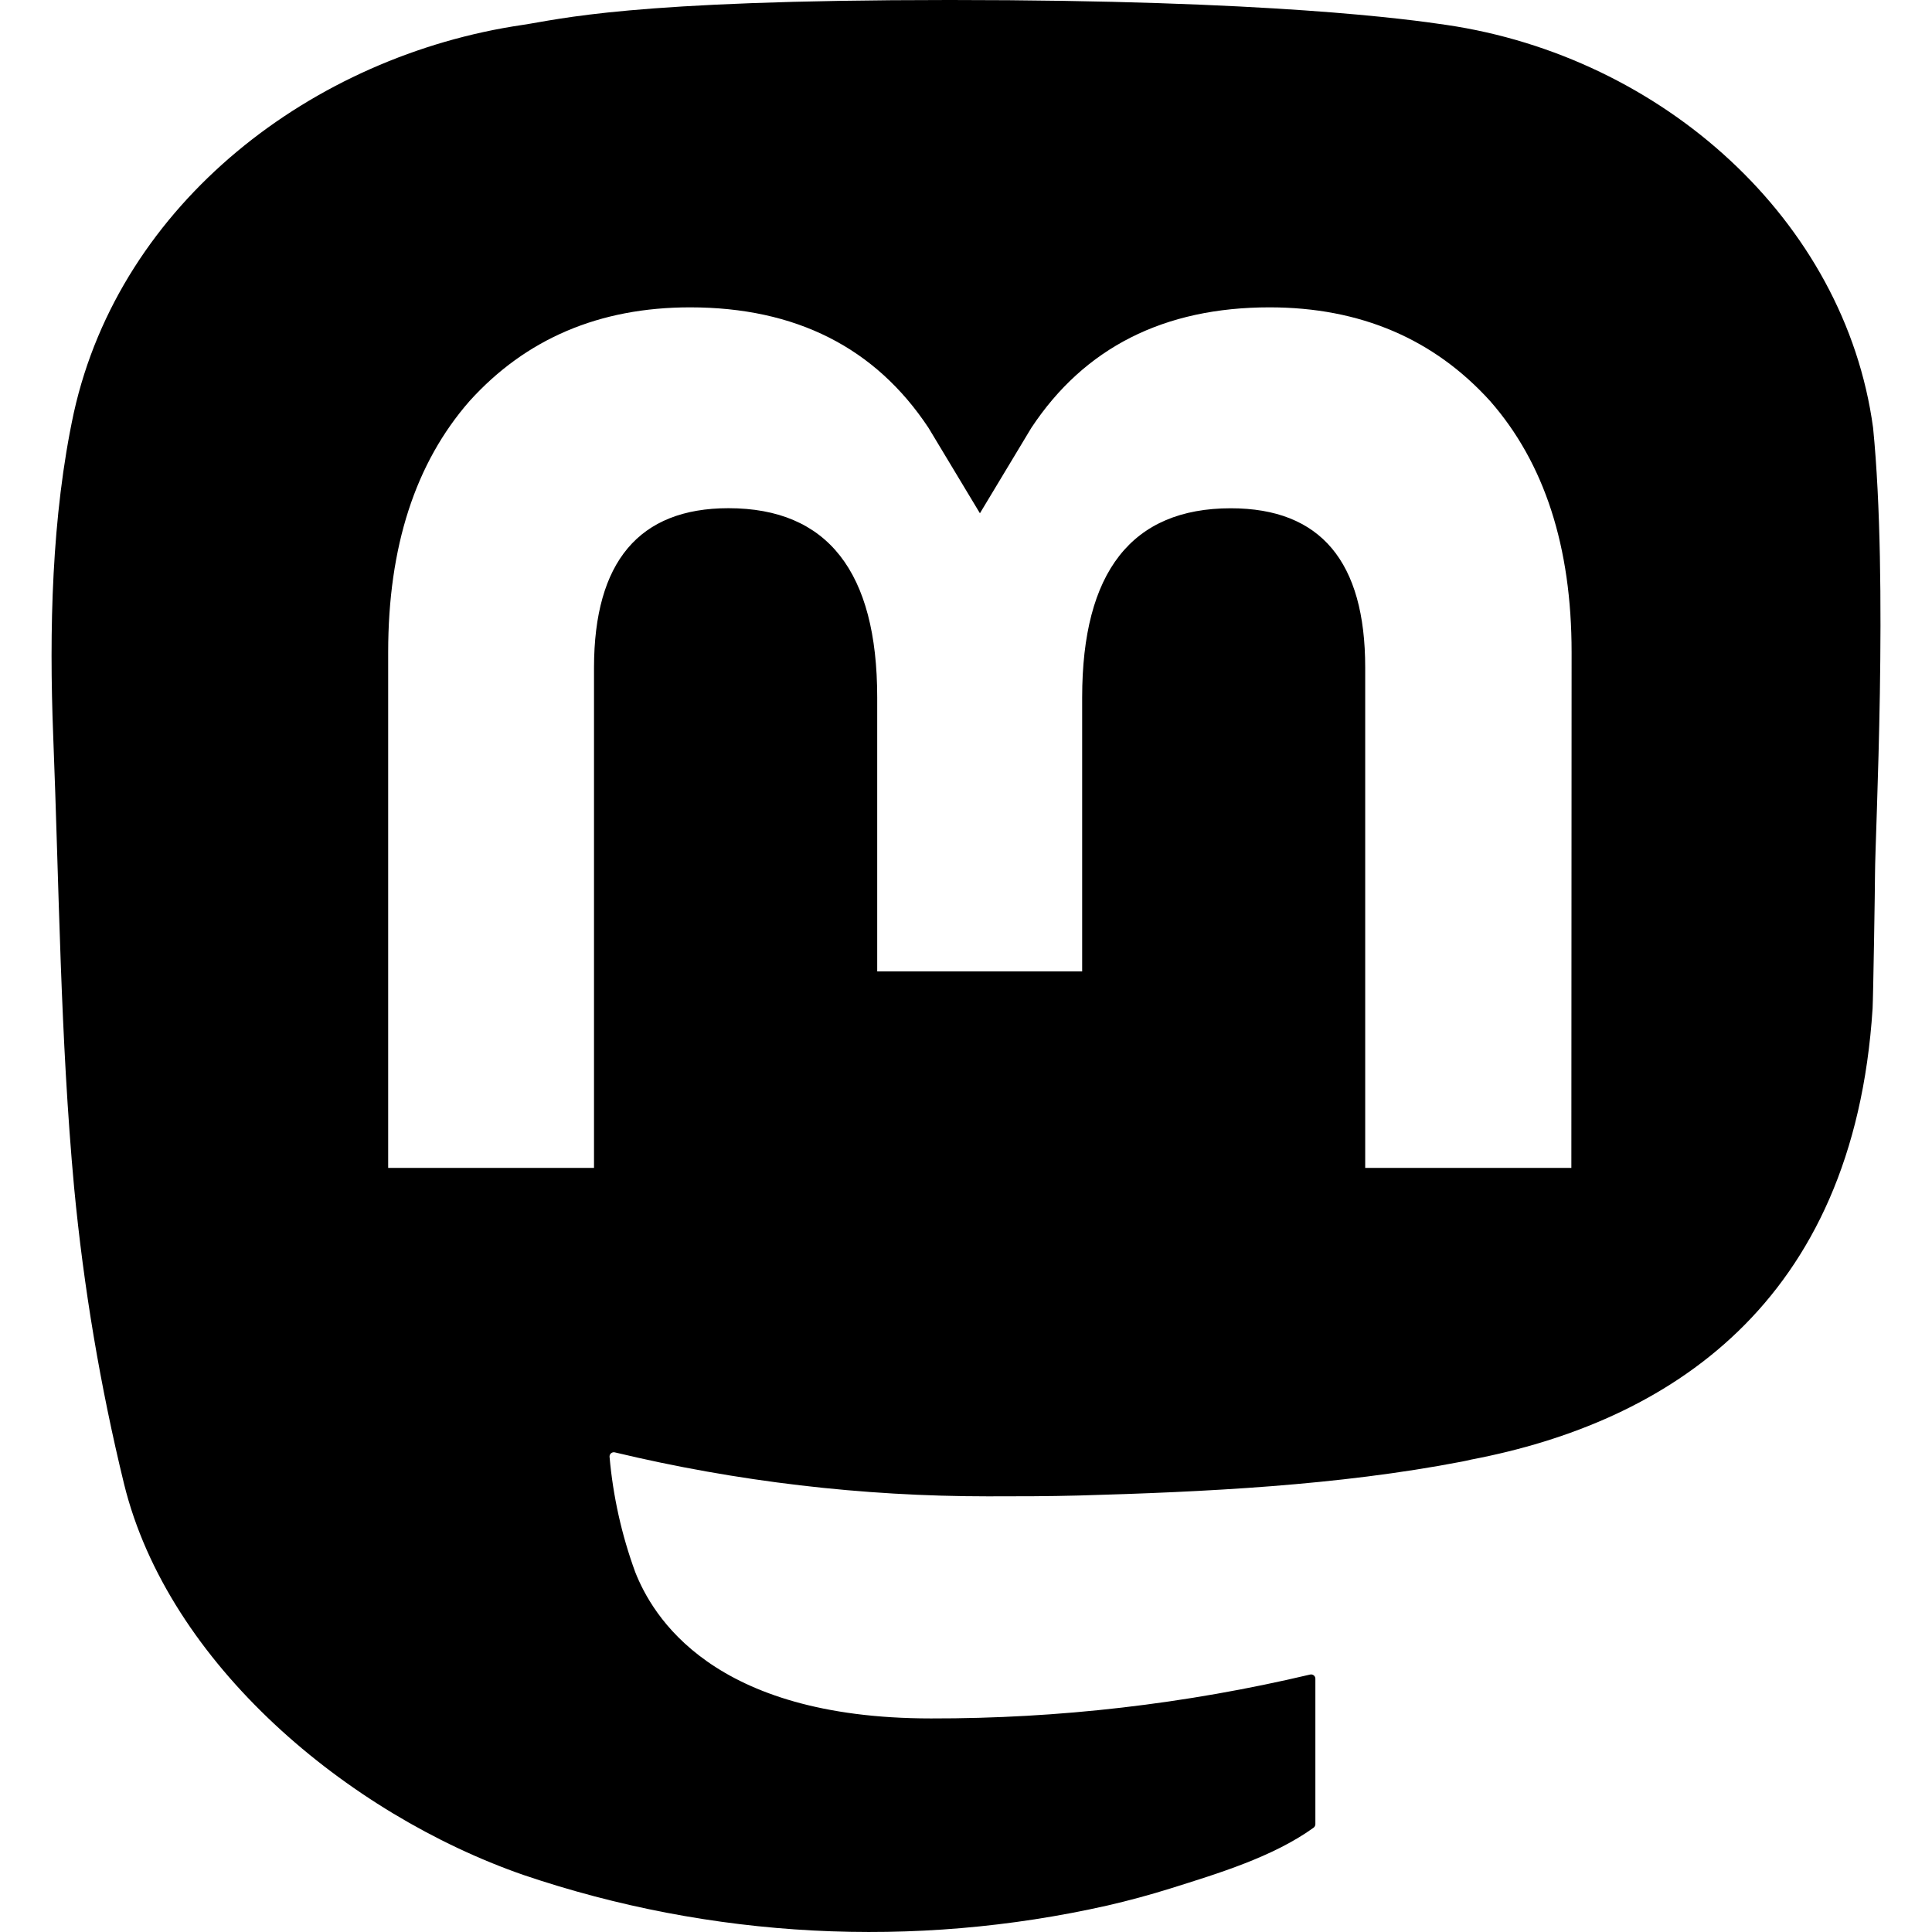
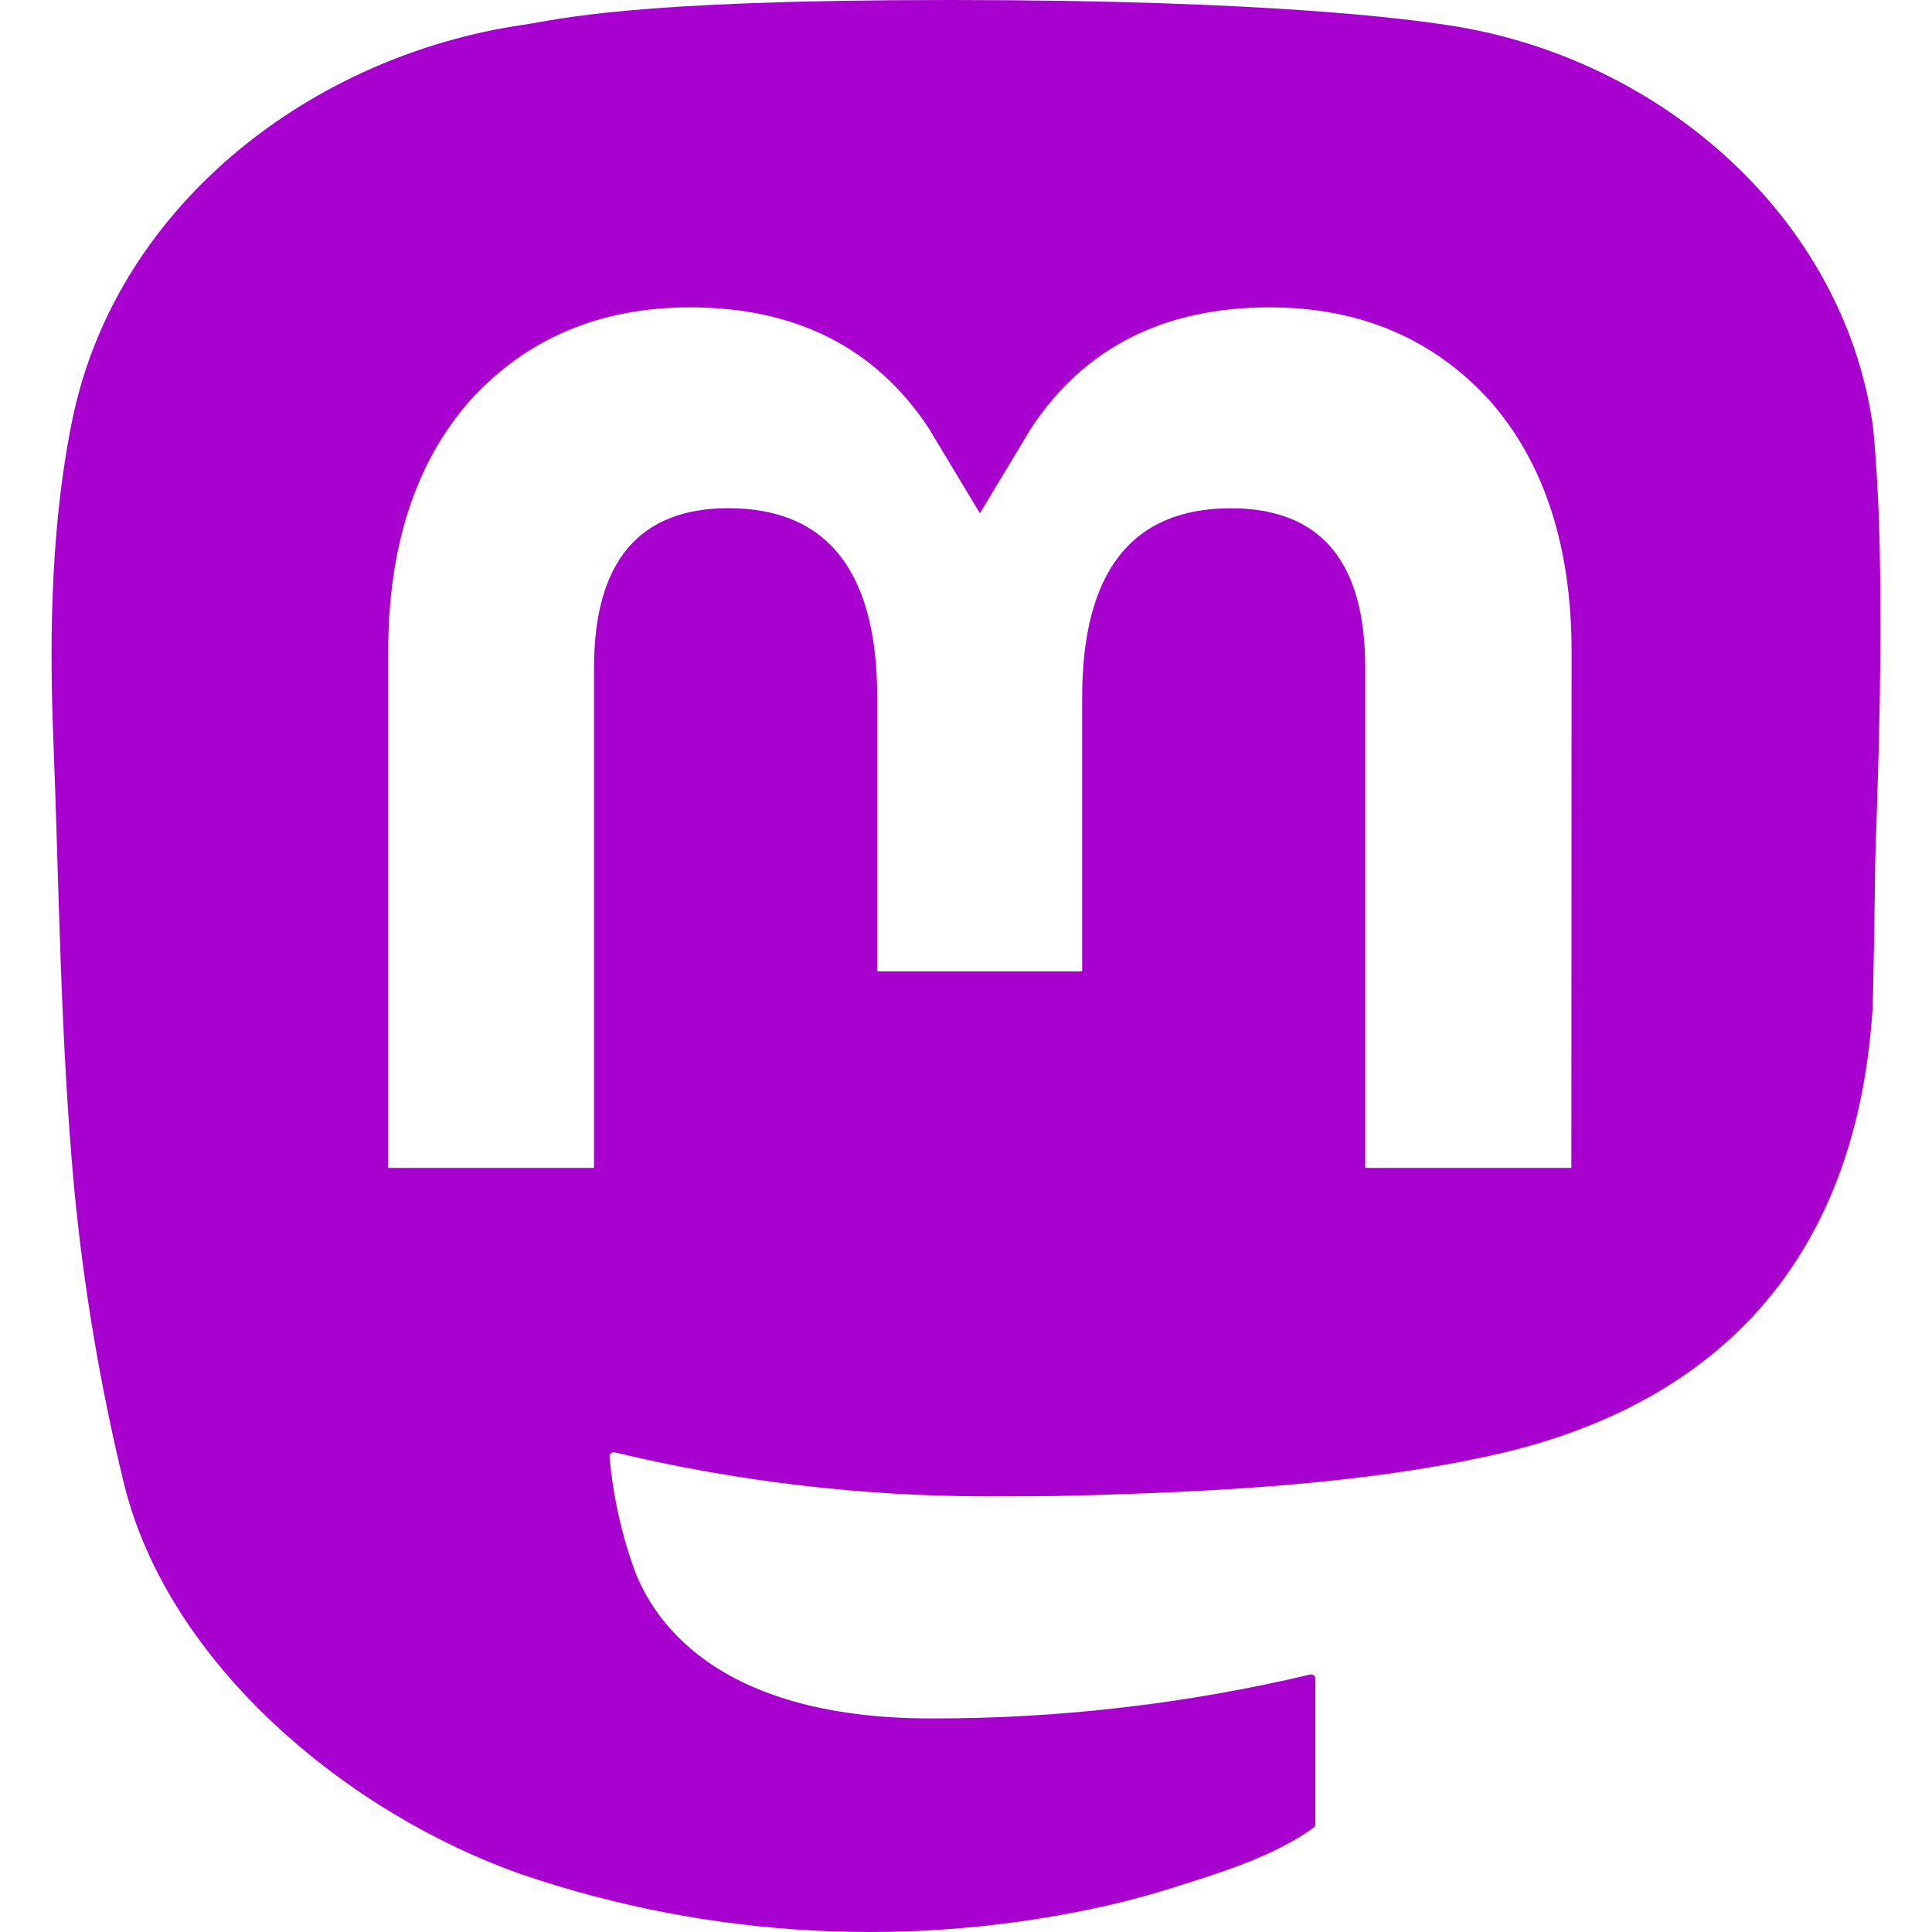
<svg xmlns="http://www.w3.org/2000/svg" role="img" viewBox="0 0 24 24">
-   <path d="M23.268 5.313c-.35-2.578-2.617-4.61-5.304-5.004C17.51.242 15.792 0 11.813 0h-.03c-3.98 0-4.835.242-5.288.309C3.882.692 1.496 2.518.917 5.127.64 6.412.61 7.837.661 9.143c.074 1.874.088 3.745.26 5.611.118 1.24.325 2.47.62 3.68.55 2.237 2.777 4.098 4.96 4.857 2.336.792 4.849.923 7.256.38.265-.061.527-.132.786-.213.585-.184 1.27-.39 1.774-.753a.057.057 0 0 0 .023-.043v-1.809a.052.052 0 0 0-.02-.041.053.053 0 0 0-.046-.01 20.282 20.282 0 0 1-4.709.545c-2.73 0-3.463-1.284-3.674-1.818a5.593 5.593 0 0 1-.319-1.433.053.053 0 0 1 .066-.054c1.517.363 3.072.546 4.632.546.376 0 .75 0 1.125-.01 1.57-.044 3.224-.124 4.768-.422.038-.008.077-.015.11-.024 2.435-.464 4.753-1.92 4.989-5.604.008-.145.03-1.52.03-1.67.002-.512.167-3.63-.024-5.545zm-3.748 9.195h-2.561V8.29c0-1.309-.55-1.976-1.67-1.976-1.23 0-1.846.79-1.846 2.35v3.403h-2.546V8.663c0-1.56-.617-2.35-1.848-2.35-1.112 0-1.668.668-1.67 1.977v6.218H4.822V8.102c0-1.31.337-2.35 1.011-3.12.696-.77 1.608-1.164 2.74-1.164 1.311 0 2.302.5 2.962 1.498l.638 1.06.638-1.06c.66-.999 1.65-1.498 2.96-1.498 1.13 0 2.043.395 2.74 1.164.675.77 1.012 1.81 1.012 3.12z" />
+   <path fill="#A700CF" d="M23.268 5.313c-.35-2.578-2.617-4.61-5.304-5.004C17.51.242 15.792 0 11.813 0h-.03c-3.98 0-4.835.242-5.288.309C3.882.692 1.496 2.518.917 5.127.64 6.412.61 7.837.661 9.143c.074 1.874.088 3.745.26 5.611.118 1.24.325 2.47.62 3.68.55 2.237 2.777 4.098 4.96 4.857 2.336.792 4.849.923 7.256.38.265-.061.527-.132.786-.213.585-.184 1.27-.39 1.774-.753a.057.057 0 0 0 .023-.043v-1.809a.052.052 0 0 0-.02-.041.053.053 0 0 0-.046-.01 20.282 20.282 0 0 1-4.709.545c-2.73 0-3.463-1.284-3.674-1.818a5.593 5.593 0 0 1-.319-1.433.053.053 0 0 1 .066-.054c1.517.363 3.072.546 4.632.546.376 0 .75 0 1.125-.01 1.57-.044 3.224-.124 4.768-.422.038-.008.077-.015.11-.024 2.435-.464 4.753-1.92 4.989-5.604.008-.145.03-1.52.03-1.67.002-.512.167-3.63-.024-5.545zm-3.748 9.195h-2.561V8.29c0-1.309-.55-1.976-1.67-1.976-1.23 0-1.846.79-1.846 2.35v3.403h-2.546V8.663c0-1.56-.617-2.35-1.848-2.35-1.112 0-1.668.668-1.67 1.977v6.218H4.822V8.102c0-1.31.337-2.35 1.011-3.12.696-.77 1.608-1.164 2.74-1.164 1.311 0 2.302.5 2.962 1.498l.638 1.06.638-1.06c.66-.999 1.65-1.498 2.96-1.498 1.13 0 2.043.395 2.74 1.164.675.77 1.012 1.81 1.012 3.12z" />
</svg>
